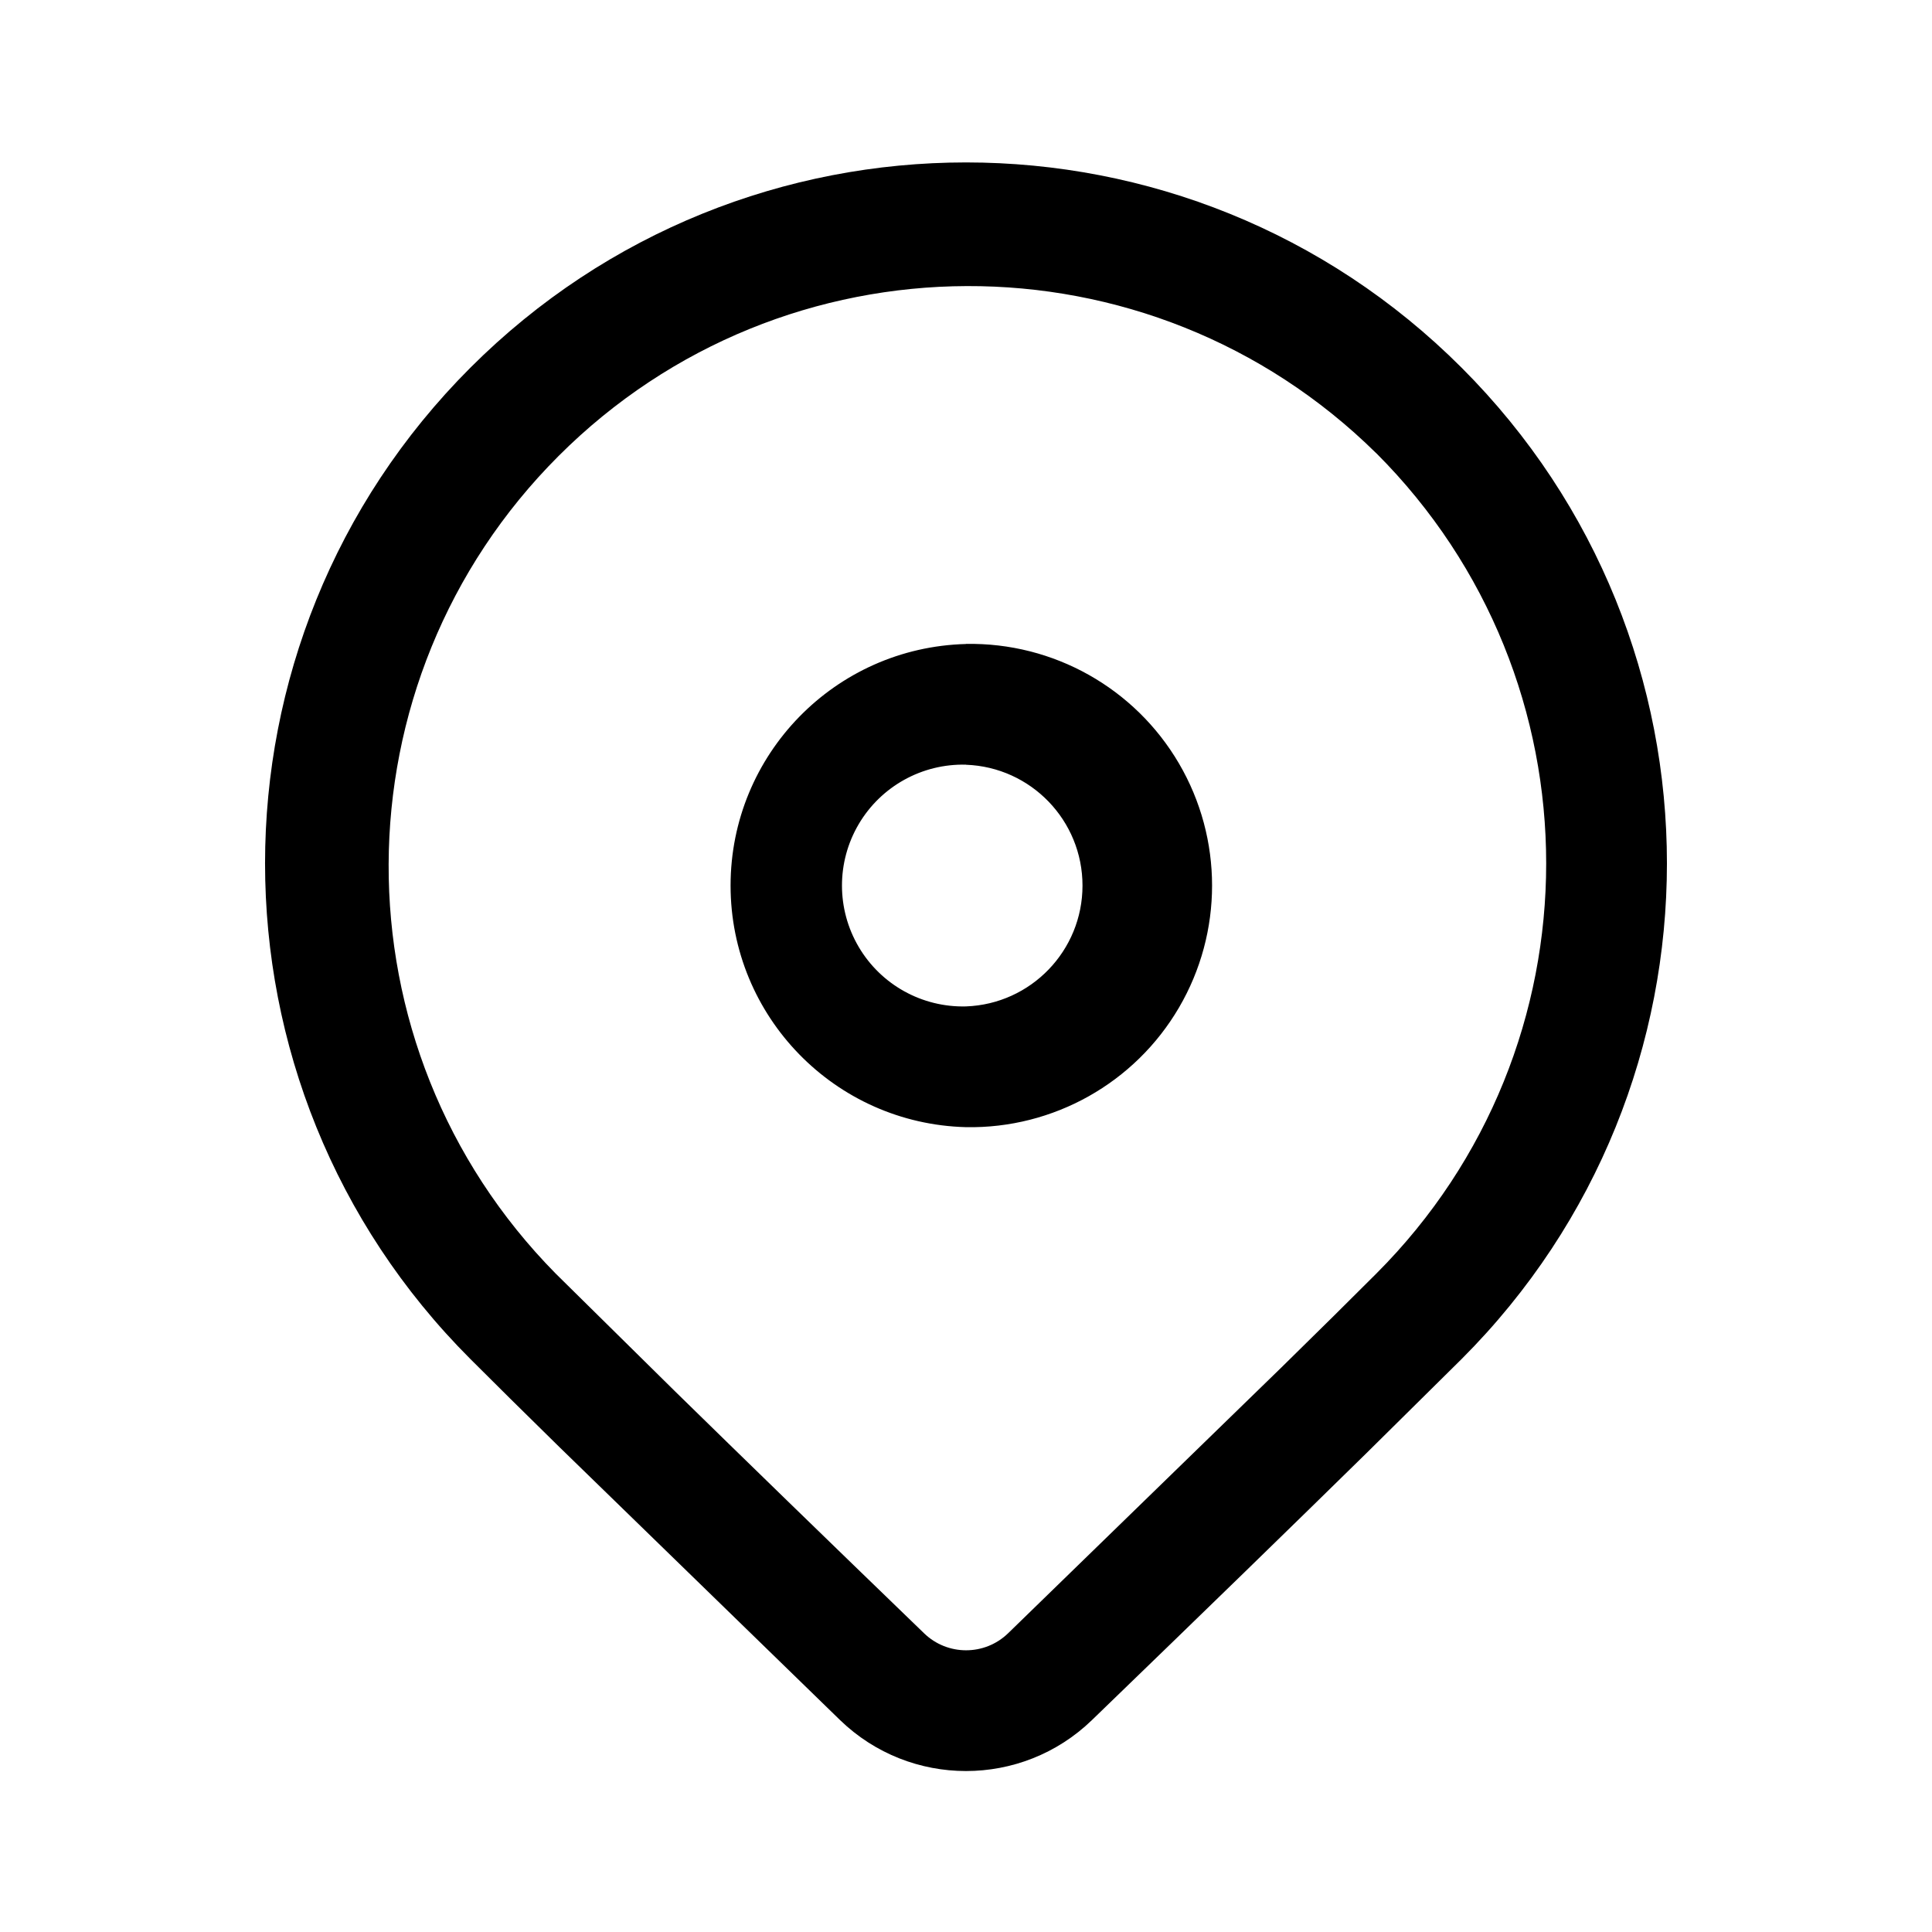
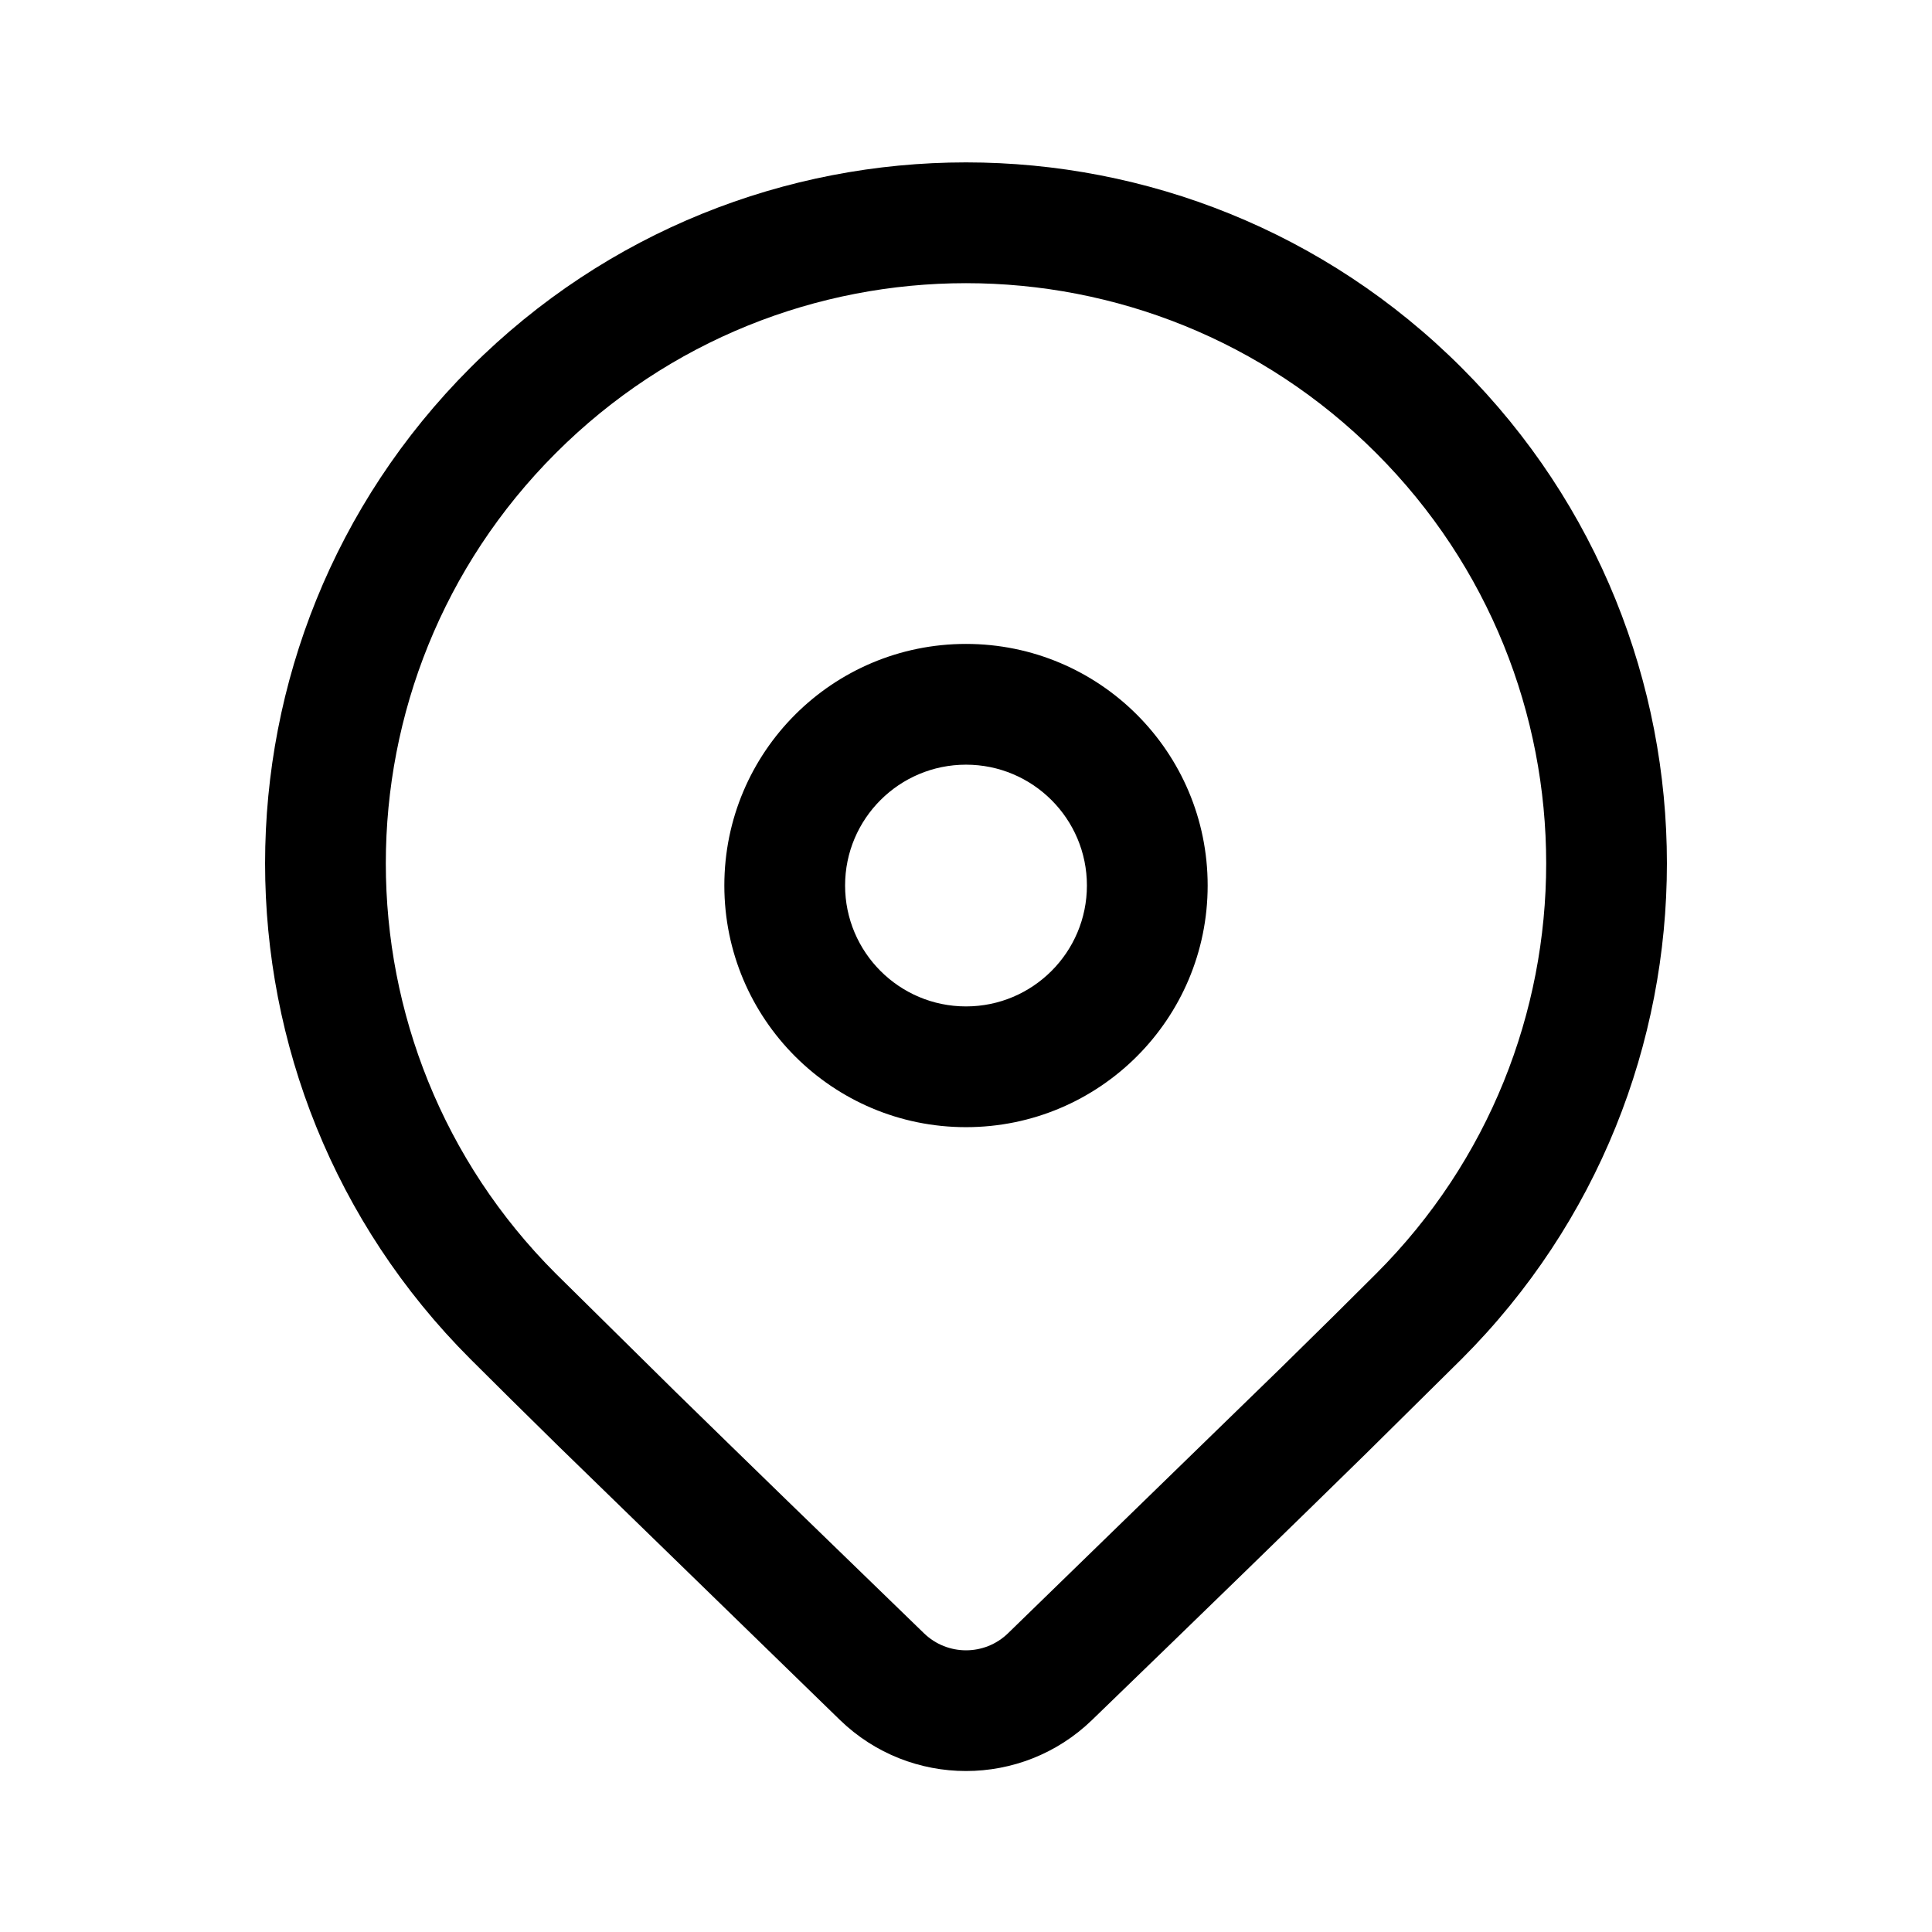
- <svg xmlns="http://www.w3.org/2000/svg" viewBox="0 0 24 24">
-   <path d="M5.843 4.568a8.707 8.707 0 0112.314 12.314l-1.187 1.174c-.875.859-2.01 1.963-3.406 3.312a2.25 2.25 0 01-3.128 0l-3.491-3.396c-.439-.43-.806-.794-1.102-1.09a8.707 8.707 0 010-12.314zM17.096 5.63A7.207 7.207 0 006.904 15.822l1.487 1.467c.819.802 1.848 1.802 3.088 3a.75.75 0 001.043.001l3.394-3.301c.47-.46.863-.85 1.18-1.167a7.207 7.207 0 000-10.193zM12 7.999a3.002 3.002 0 110 6.003A3.002 3.002 0 0112 8zm0 1.5a1.502 1.502 0 100 3.003A1.502 1.502 0 0012 9.5z" fill="currentColor" fill-rule="nonzero" />
+ <svg xmlns="http://www.w3.org/2000/svg" viewBox="0 0 24 24" fill="none">
+   <path d="M5.843 4.568C9.243 1.167 14.757 1.167 18.157 4.568C21.557 7.968 21.557 13.482 18.157 16.882L16.97 18.056C16.095 18.914 14.96 20.018 13.564 21.368C12.692 22.211 11.308 22.211 10.436 21.368L6.945 17.972C6.506 17.541 6.139 17.178 5.843 16.882C2.443 13.482 2.443 7.968 5.843 4.568ZM17.096 5.629C14.282 2.814 9.718 2.814 6.904 5.629C4.089 8.443 4.089 13.007 6.904 15.821L8.391 17.289C9.21 18.09 10.239 19.09 11.479 20.29C11.77 20.571 12.231 20.571 12.521 20.29L15.916 16.988C16.385 16.528 16.779 16.139 17.096 15.821C19.911 13.007 19.911 8.443 17.096 5.629ZM12 7.999C13.658 7.999 15.002 9.342 15.002 11C15.002 12.658 13.658 14.002 12 14.002C10.342 14.002 8.998 12.658 8.998 11C8.998 9.342 10.342 7.999 12 7.999ZM12 9.499C11.171 9.499 10.498 10.171 10.498 11C10.498 11.829 11.171 12.502 12 12.502C12.829 12.502 13.502 11.829 13.502 11C13.502 10.171 12.829 9.499 12 9.499Z" fill="currentColor" />
</svg>
